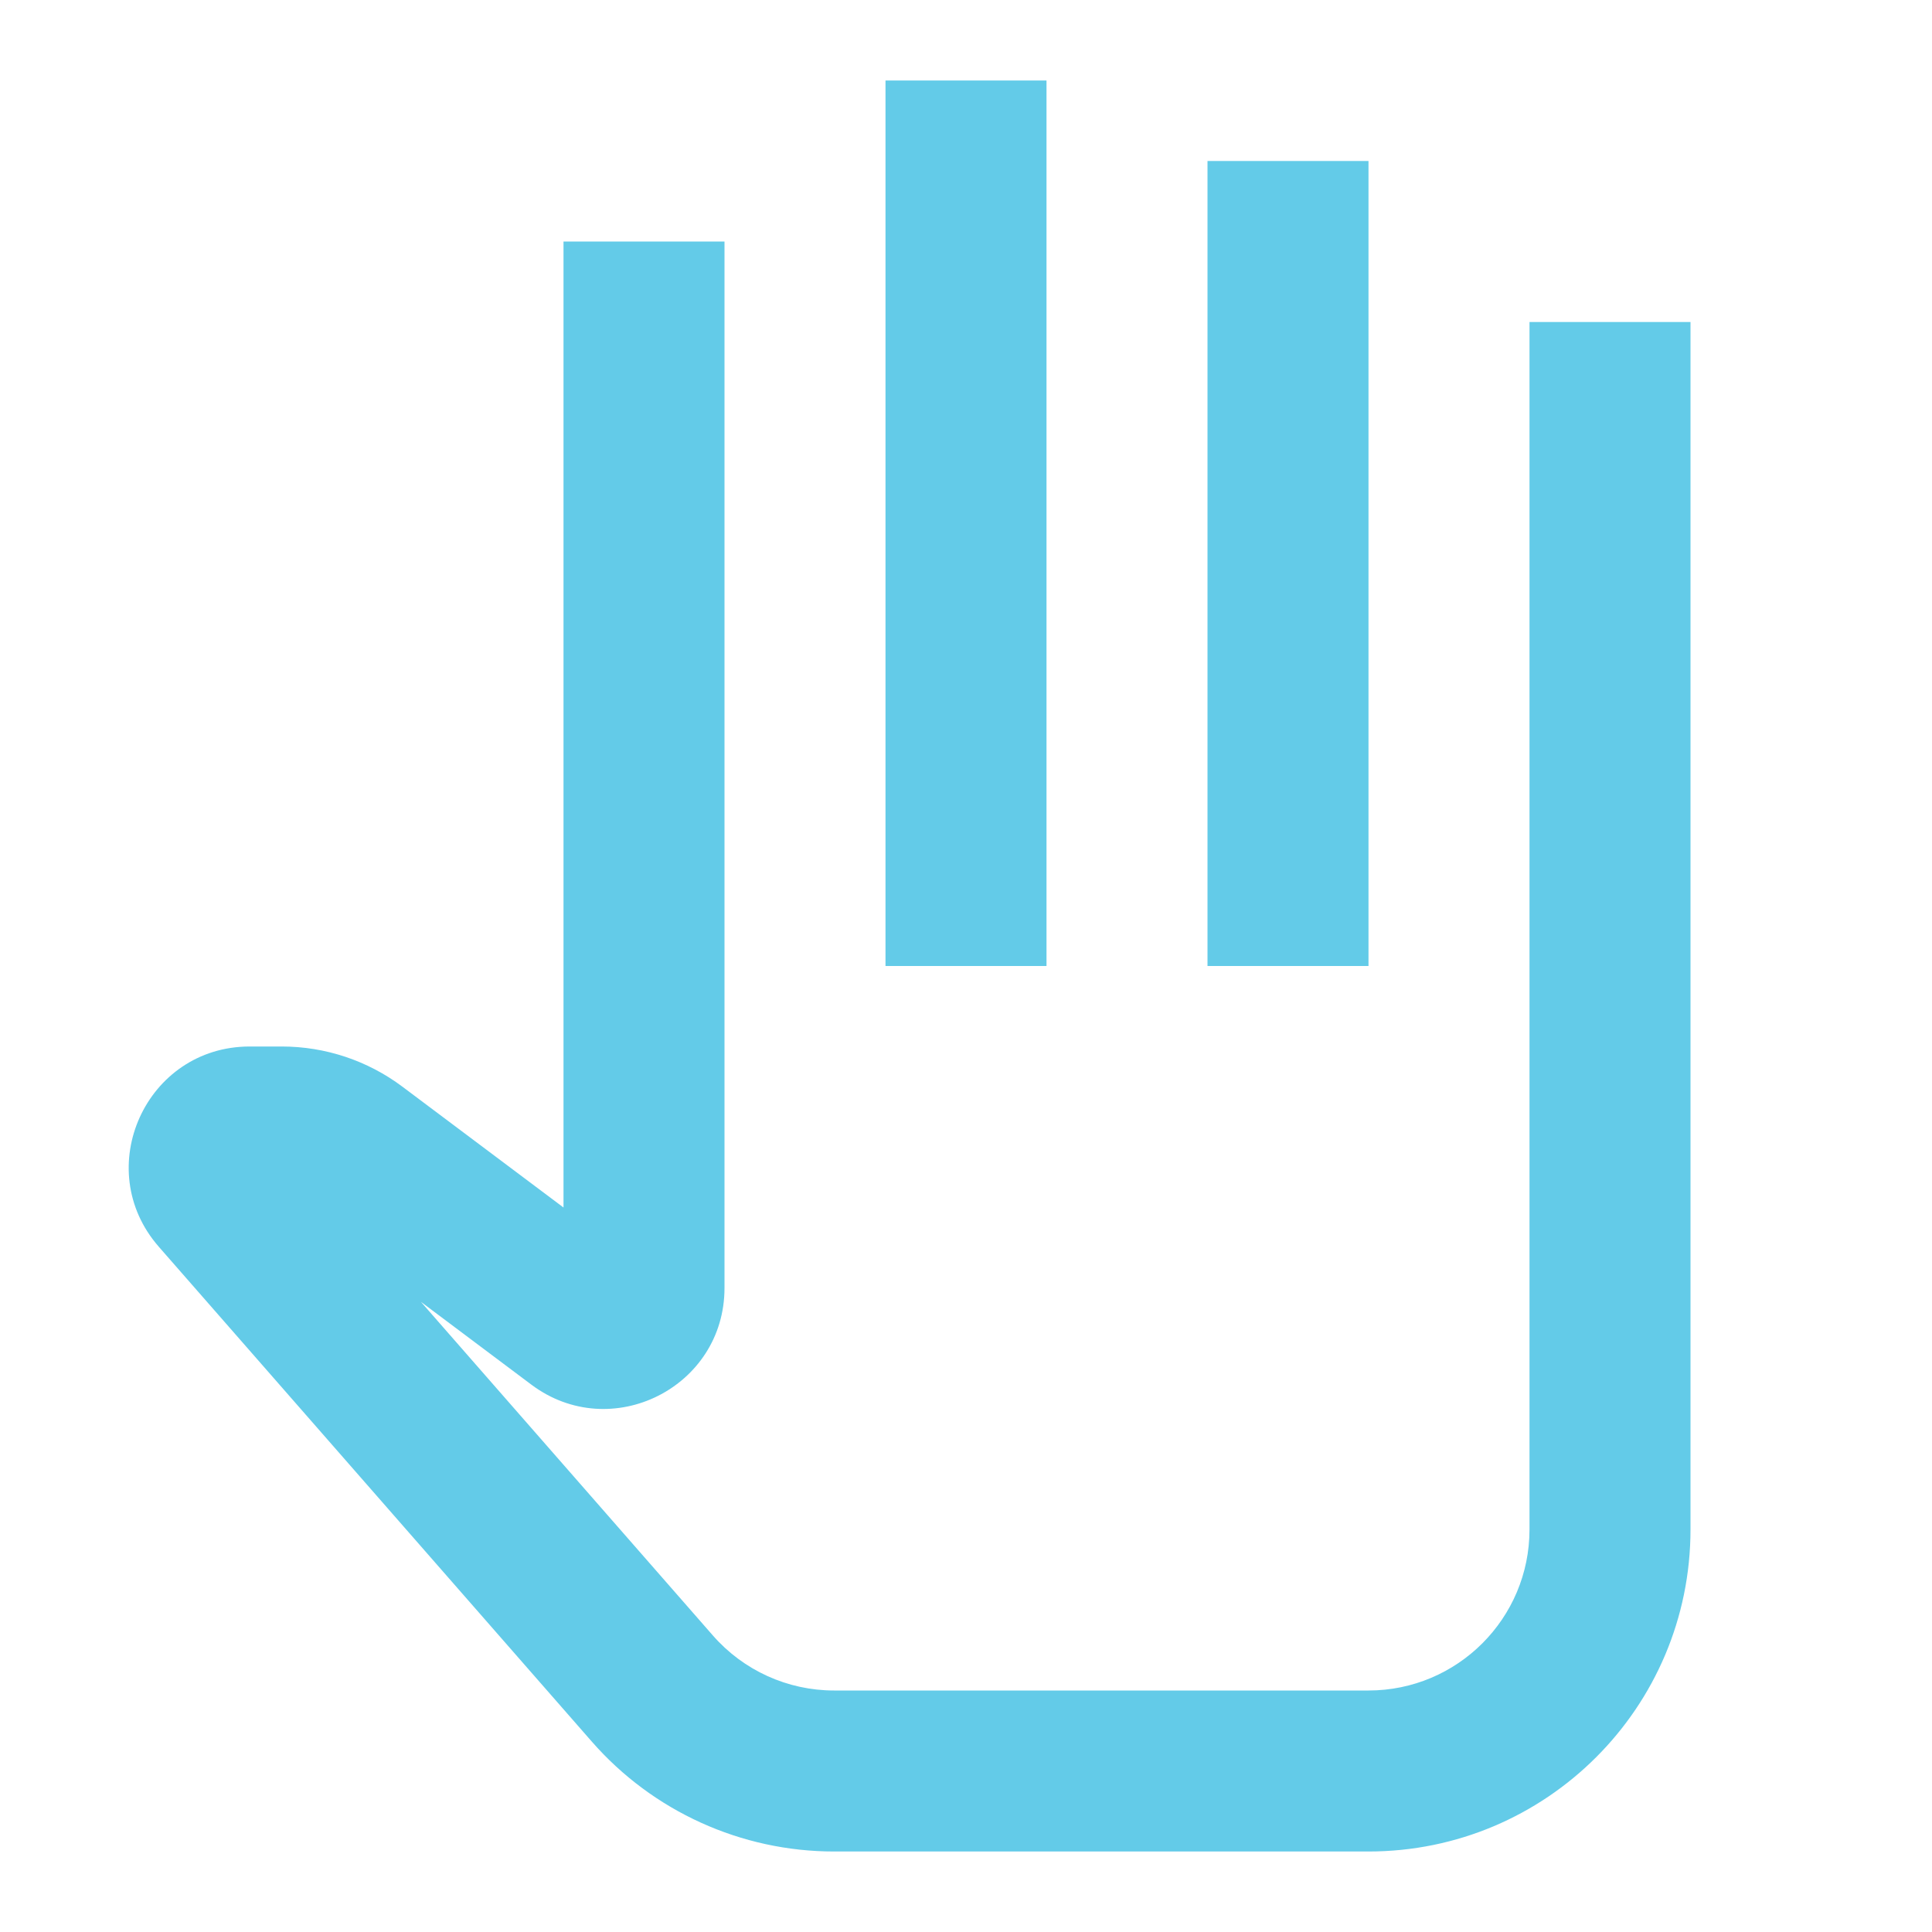
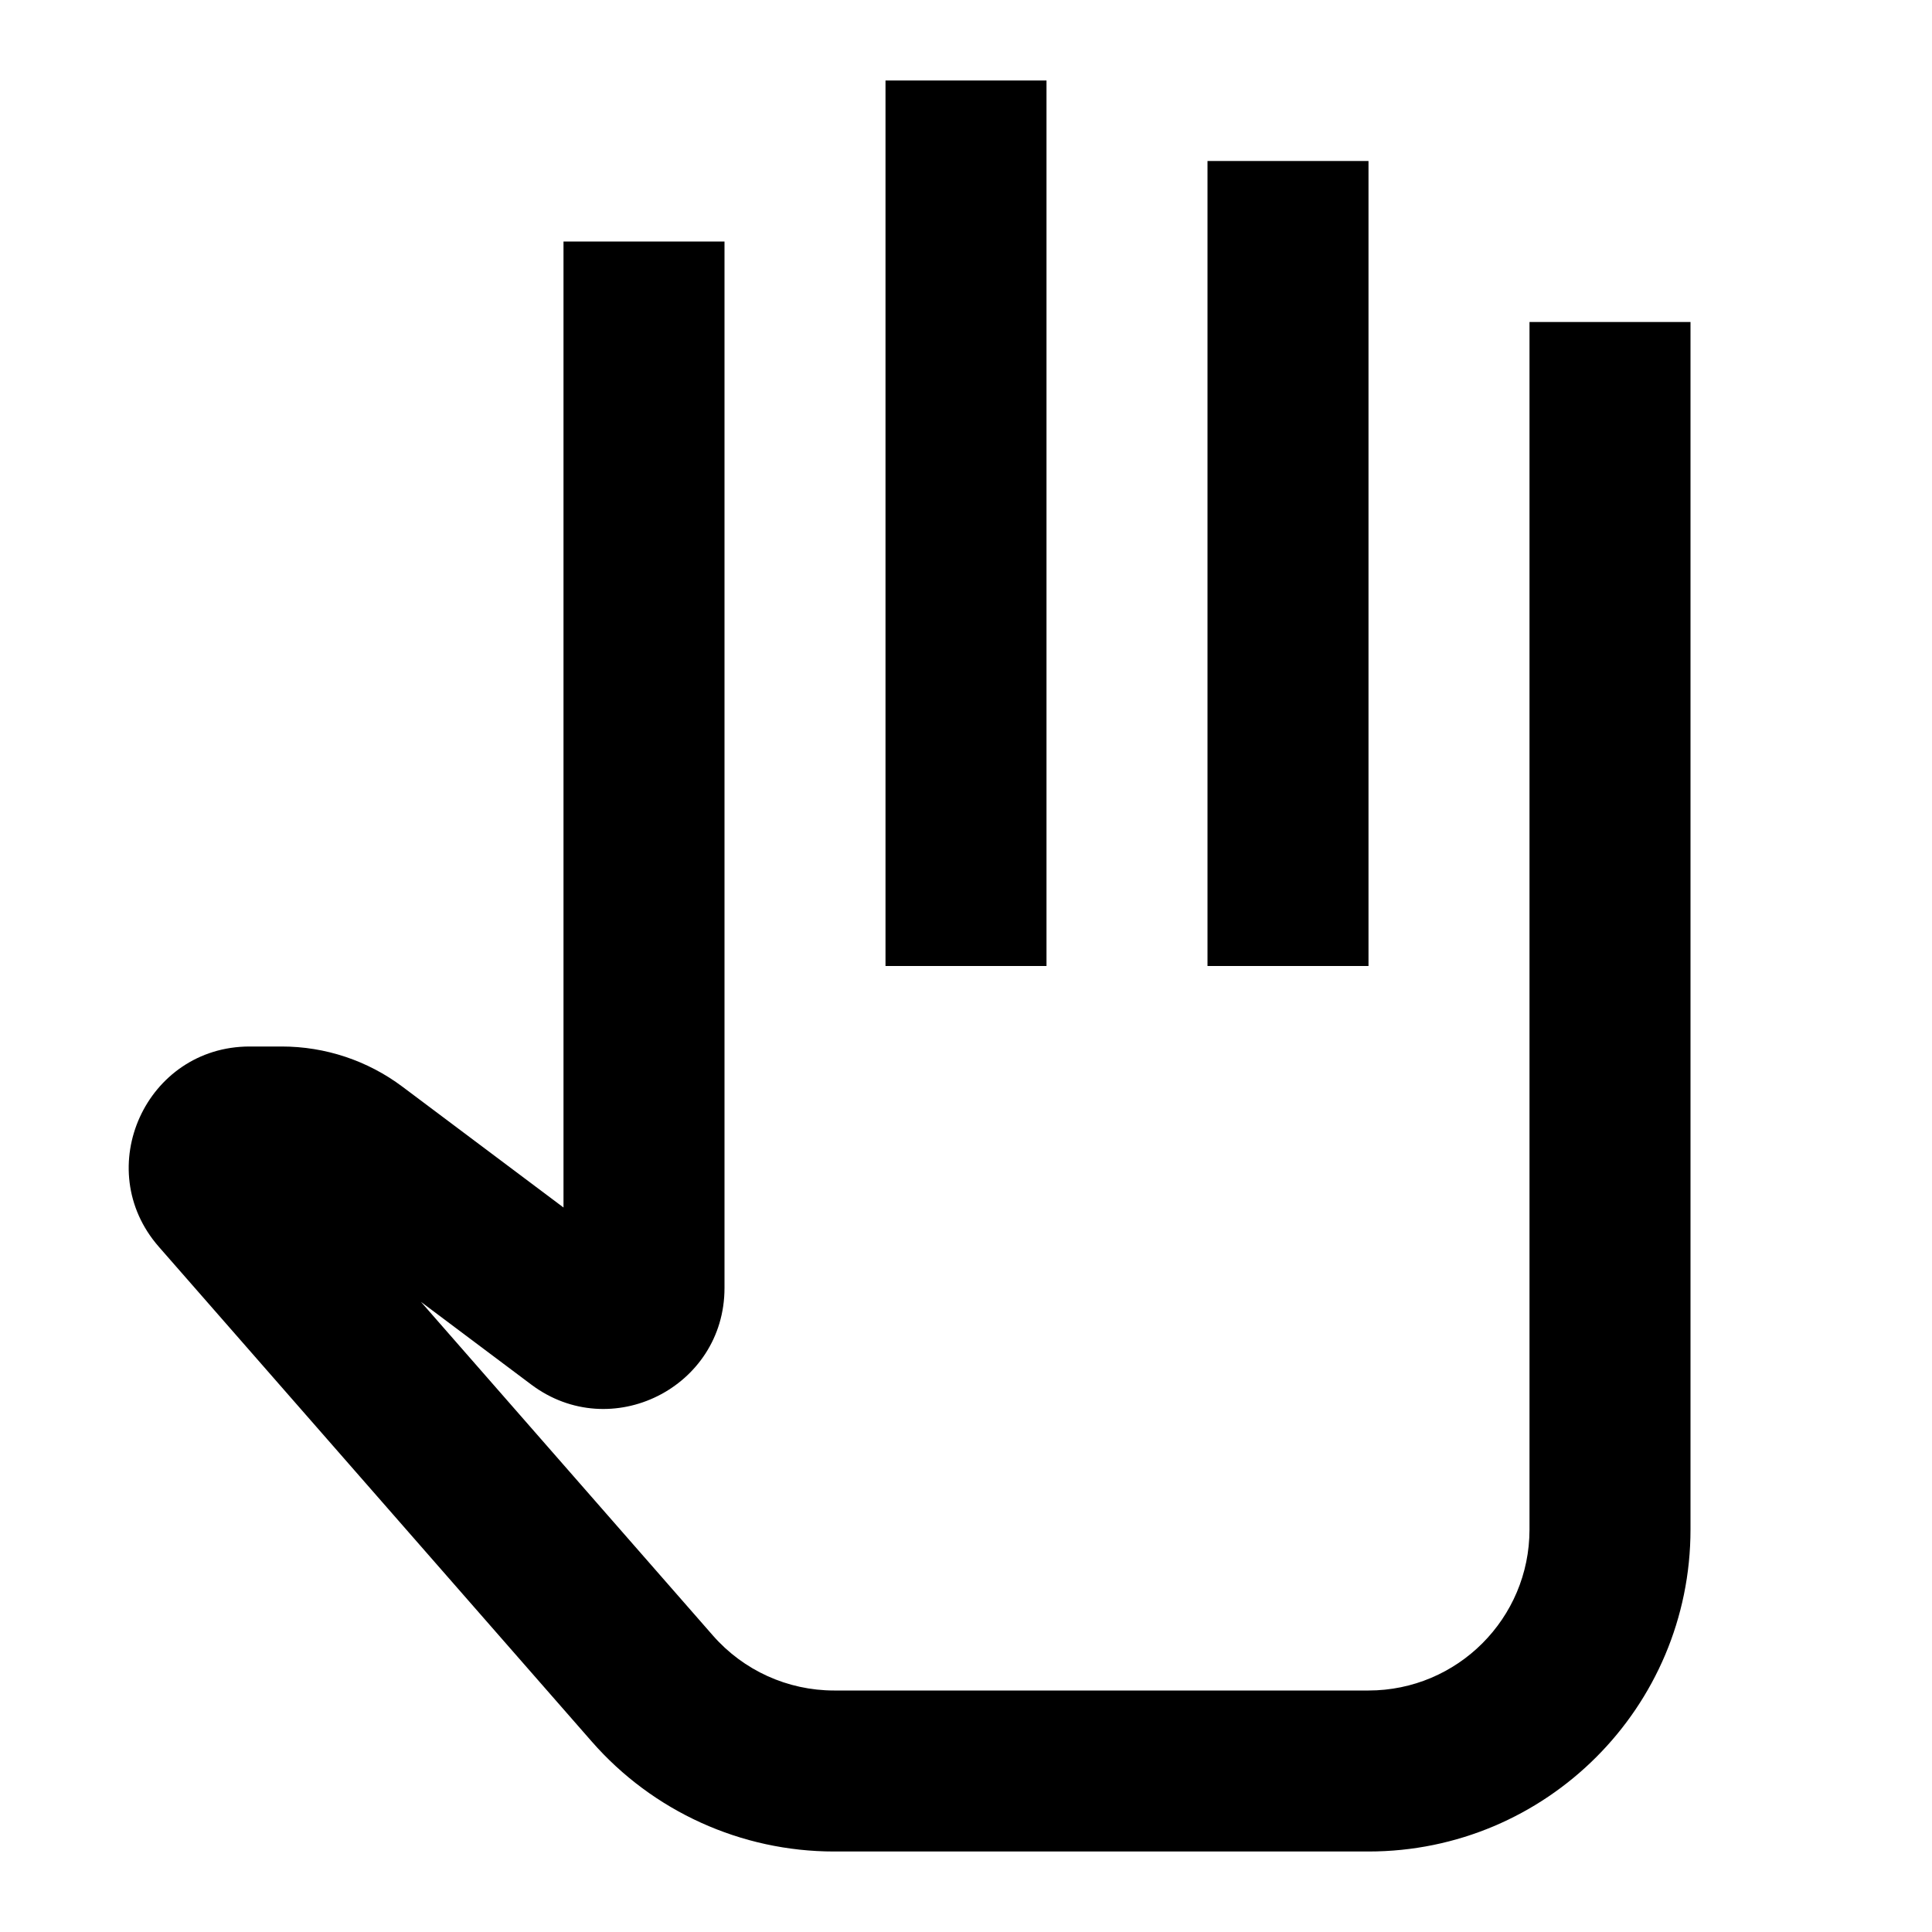
<svg xmlns="http://www.w3.org/2000/svg" width="24" height="24" viewBox="0 0 24 24" fill="none">
-   <path d="M11 12L11 1H13L13 12H11Z" fill="#63CBE8" />
-   <path d="M7 15V3H9V16C9 17.236 7.589 17.942 6.6 17.2L5.229 16.172L8.856 20.317C9.236 20.751 9.784 21 10.361 21H17C18.104 21 19 20.105 19 19V4H21V19C21 21.209 19.209 23 17 23H10.361C9.208 23 8.11 22.502 7.351 21.634L1.973 15.488C1.124 14.518 1.813 13 3.102 13H3.5C4.041 13 4.567 13.175 5 13.5L7 15Z" fill="#63CBE8" />
-   <path d="M15 2V12H17V2L15 2Z" fill="#63CBE8" />
+   <path d="M11 12L11 1H13L13 12H11Z" fill="currentColor" />
+   <path d="M7 15V3H9V16C9 17.236 7.589 17.942 6.6 17.2L5.229 16.172L8.856 20.317C9.236 20.751 9.784 21 10.361 21H17C18.104 21 19 20.105 19 19V4H21V19C21 21.209 19.209 23 17 23H10.361C9.208 23 8.11 22.502 7.351 21.634L1.973 15.488C1.124 14.518 1.813 13 3.102 13H3.5C4.041 13 4.567 13.175 5 13.5L7 15Z" fill="currentColor" />
+   <path d="M15 2V12H17V2L15 2Z" fill="currentColor" />
</svg>
